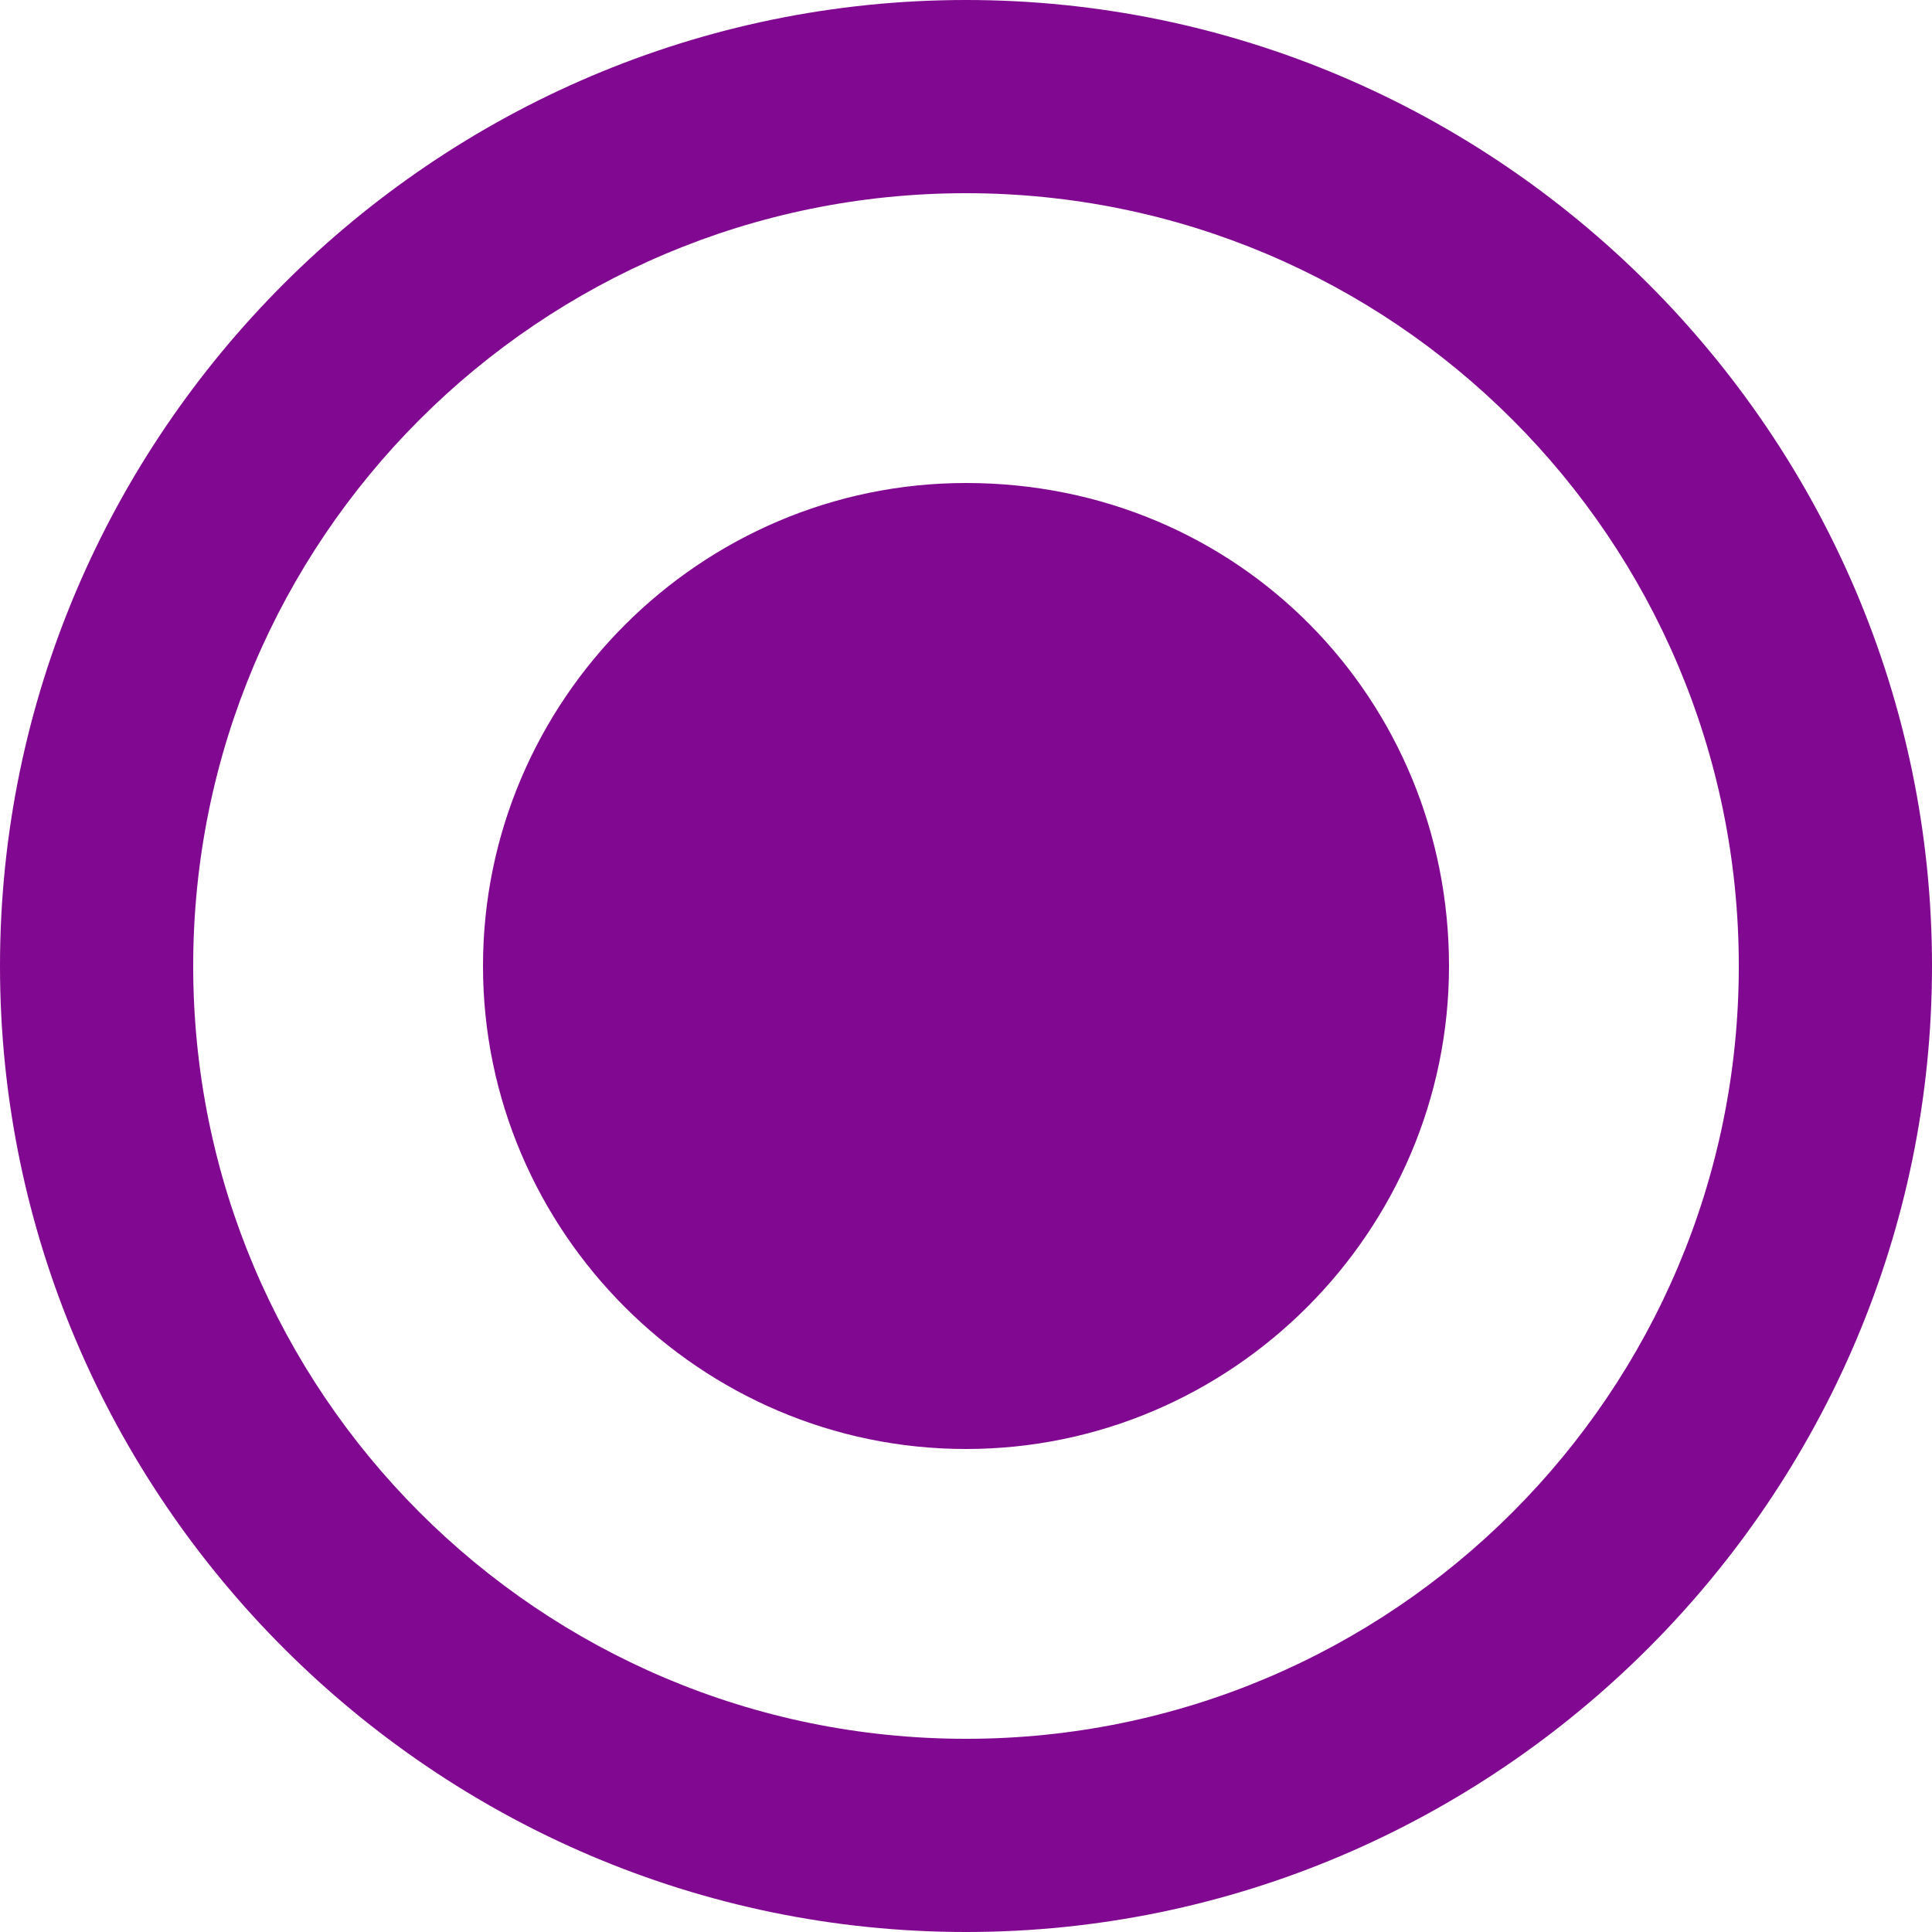
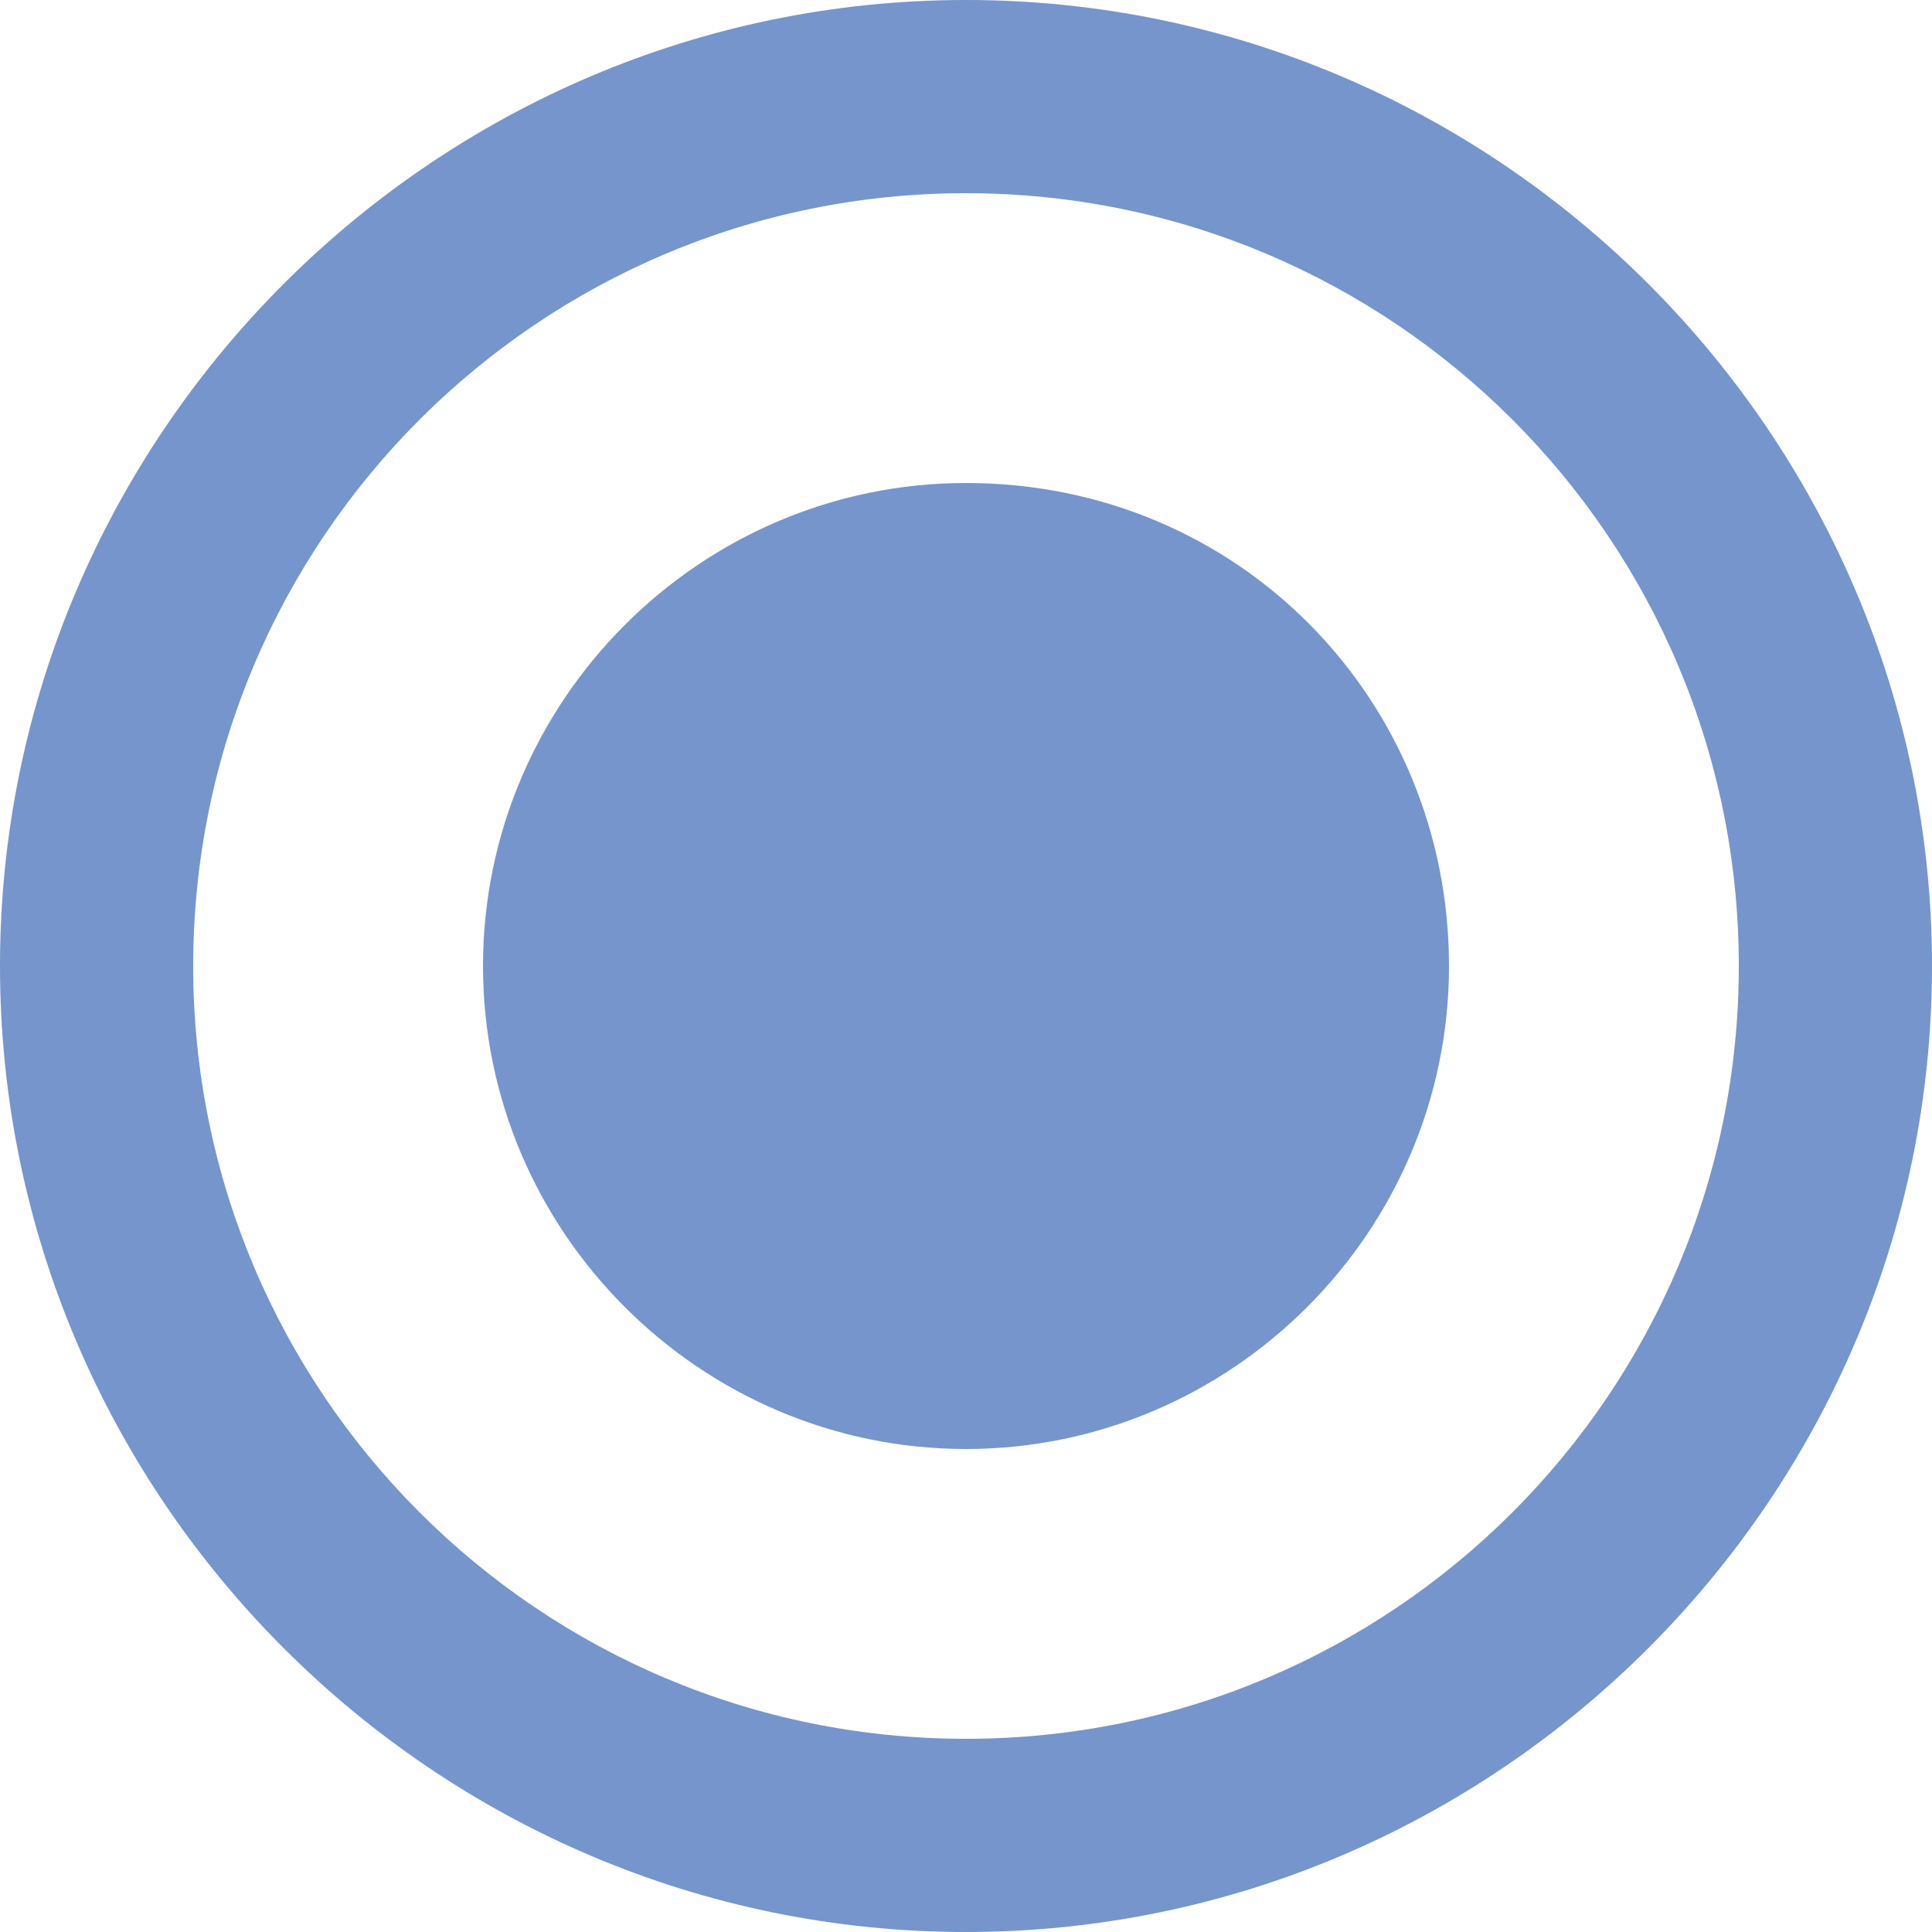
<svg xmlns="http://www.w3.org/2000/svg" version="1.1" id="svg8" x="0px" y="0px" viewBox="0 0 24 24" style="enable-background:new 0 0 24 24;" xml:space="preserve">
  <style type="text/css">
- 	.st0{fill-rule:evenodd;clip-rule:evenodd;fill:#810890;}
+ 	.st0{fill-rule:evenodd;clip-rule:evenodd;fill:#7695CD;}
</style>
  <g id="radiobttom_active" transform="translate(-508 -240)">
    <path id="radio_on" class="st0" d="M520,246c-3.3,0-6,2.7-6,6s2.7,6,6,6s6-2.7,6-6S523.4,246,520,246L520,246z M520,240   c-6.6,0-12,5.4-12,12s5.4,12,12,12s12-5.4,12-12S526.6,240,520,240z M520,261.6c-5.3,0-9.6-4.3-9.6-9.6s4.3-9.6,9.6-9.6   s9.6,4.3,9.6,9.6C529.6,257.3,525.3,261.6,520,261.6z" />
  </g>
</svg>
